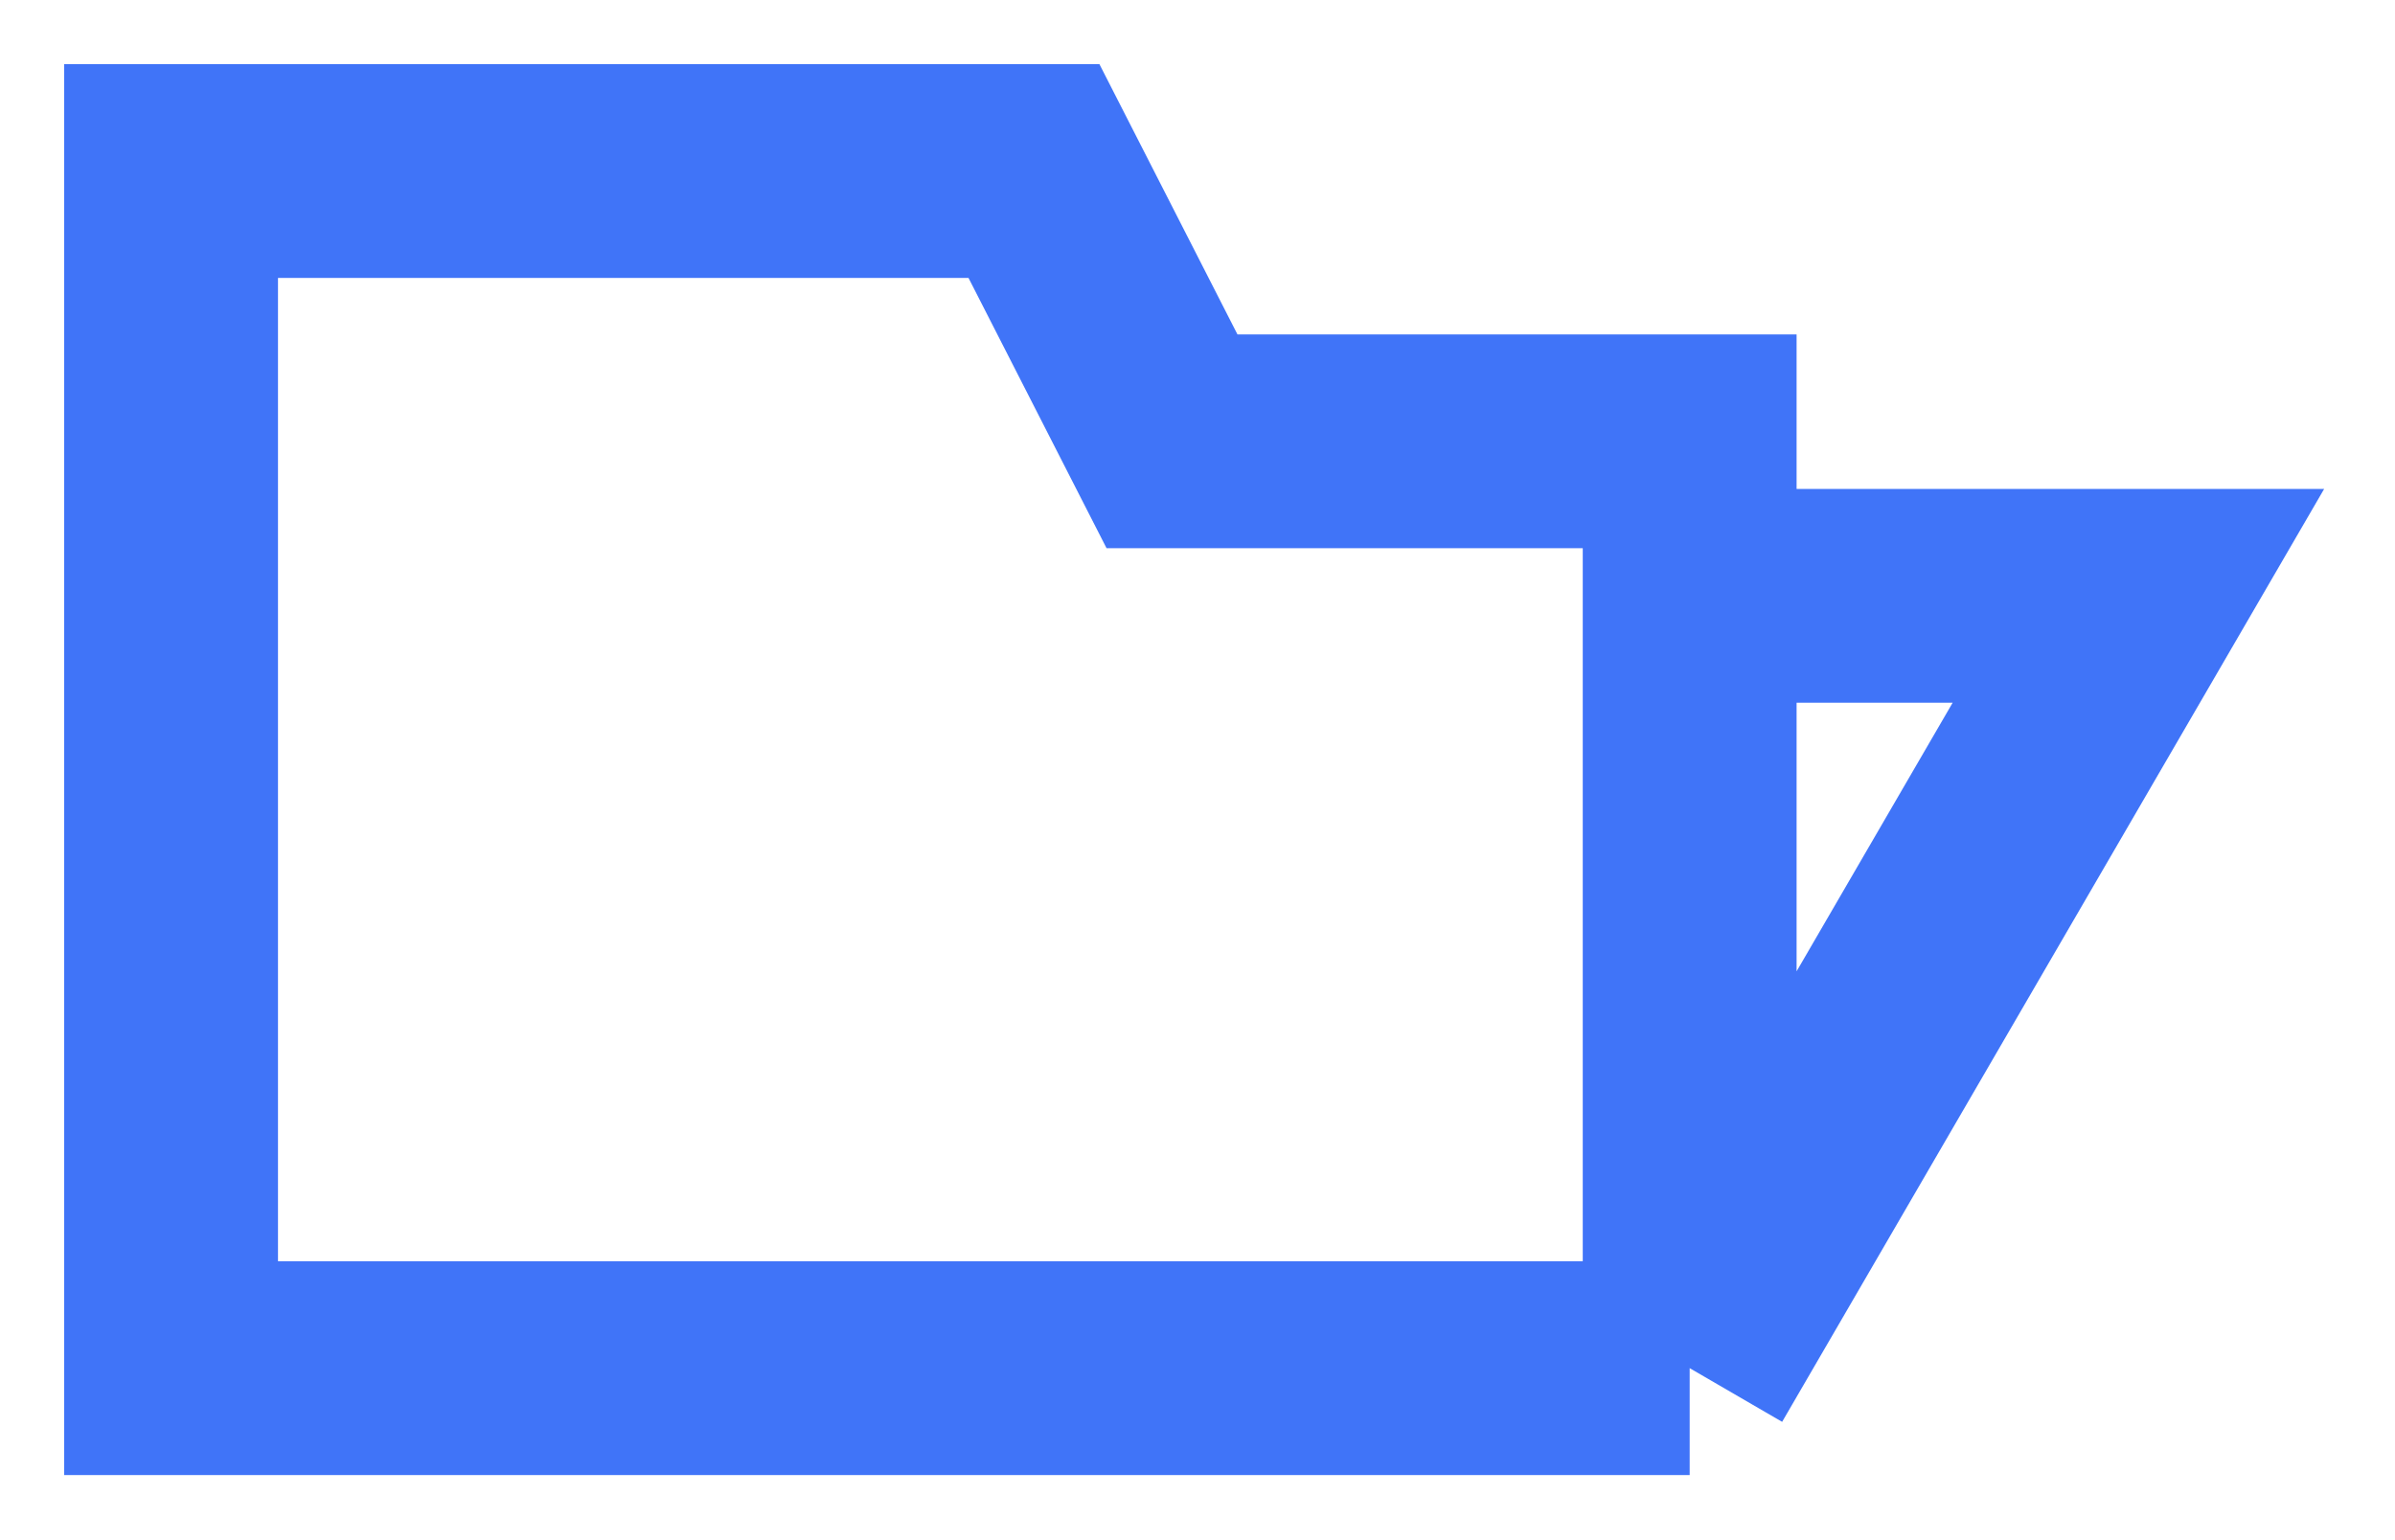
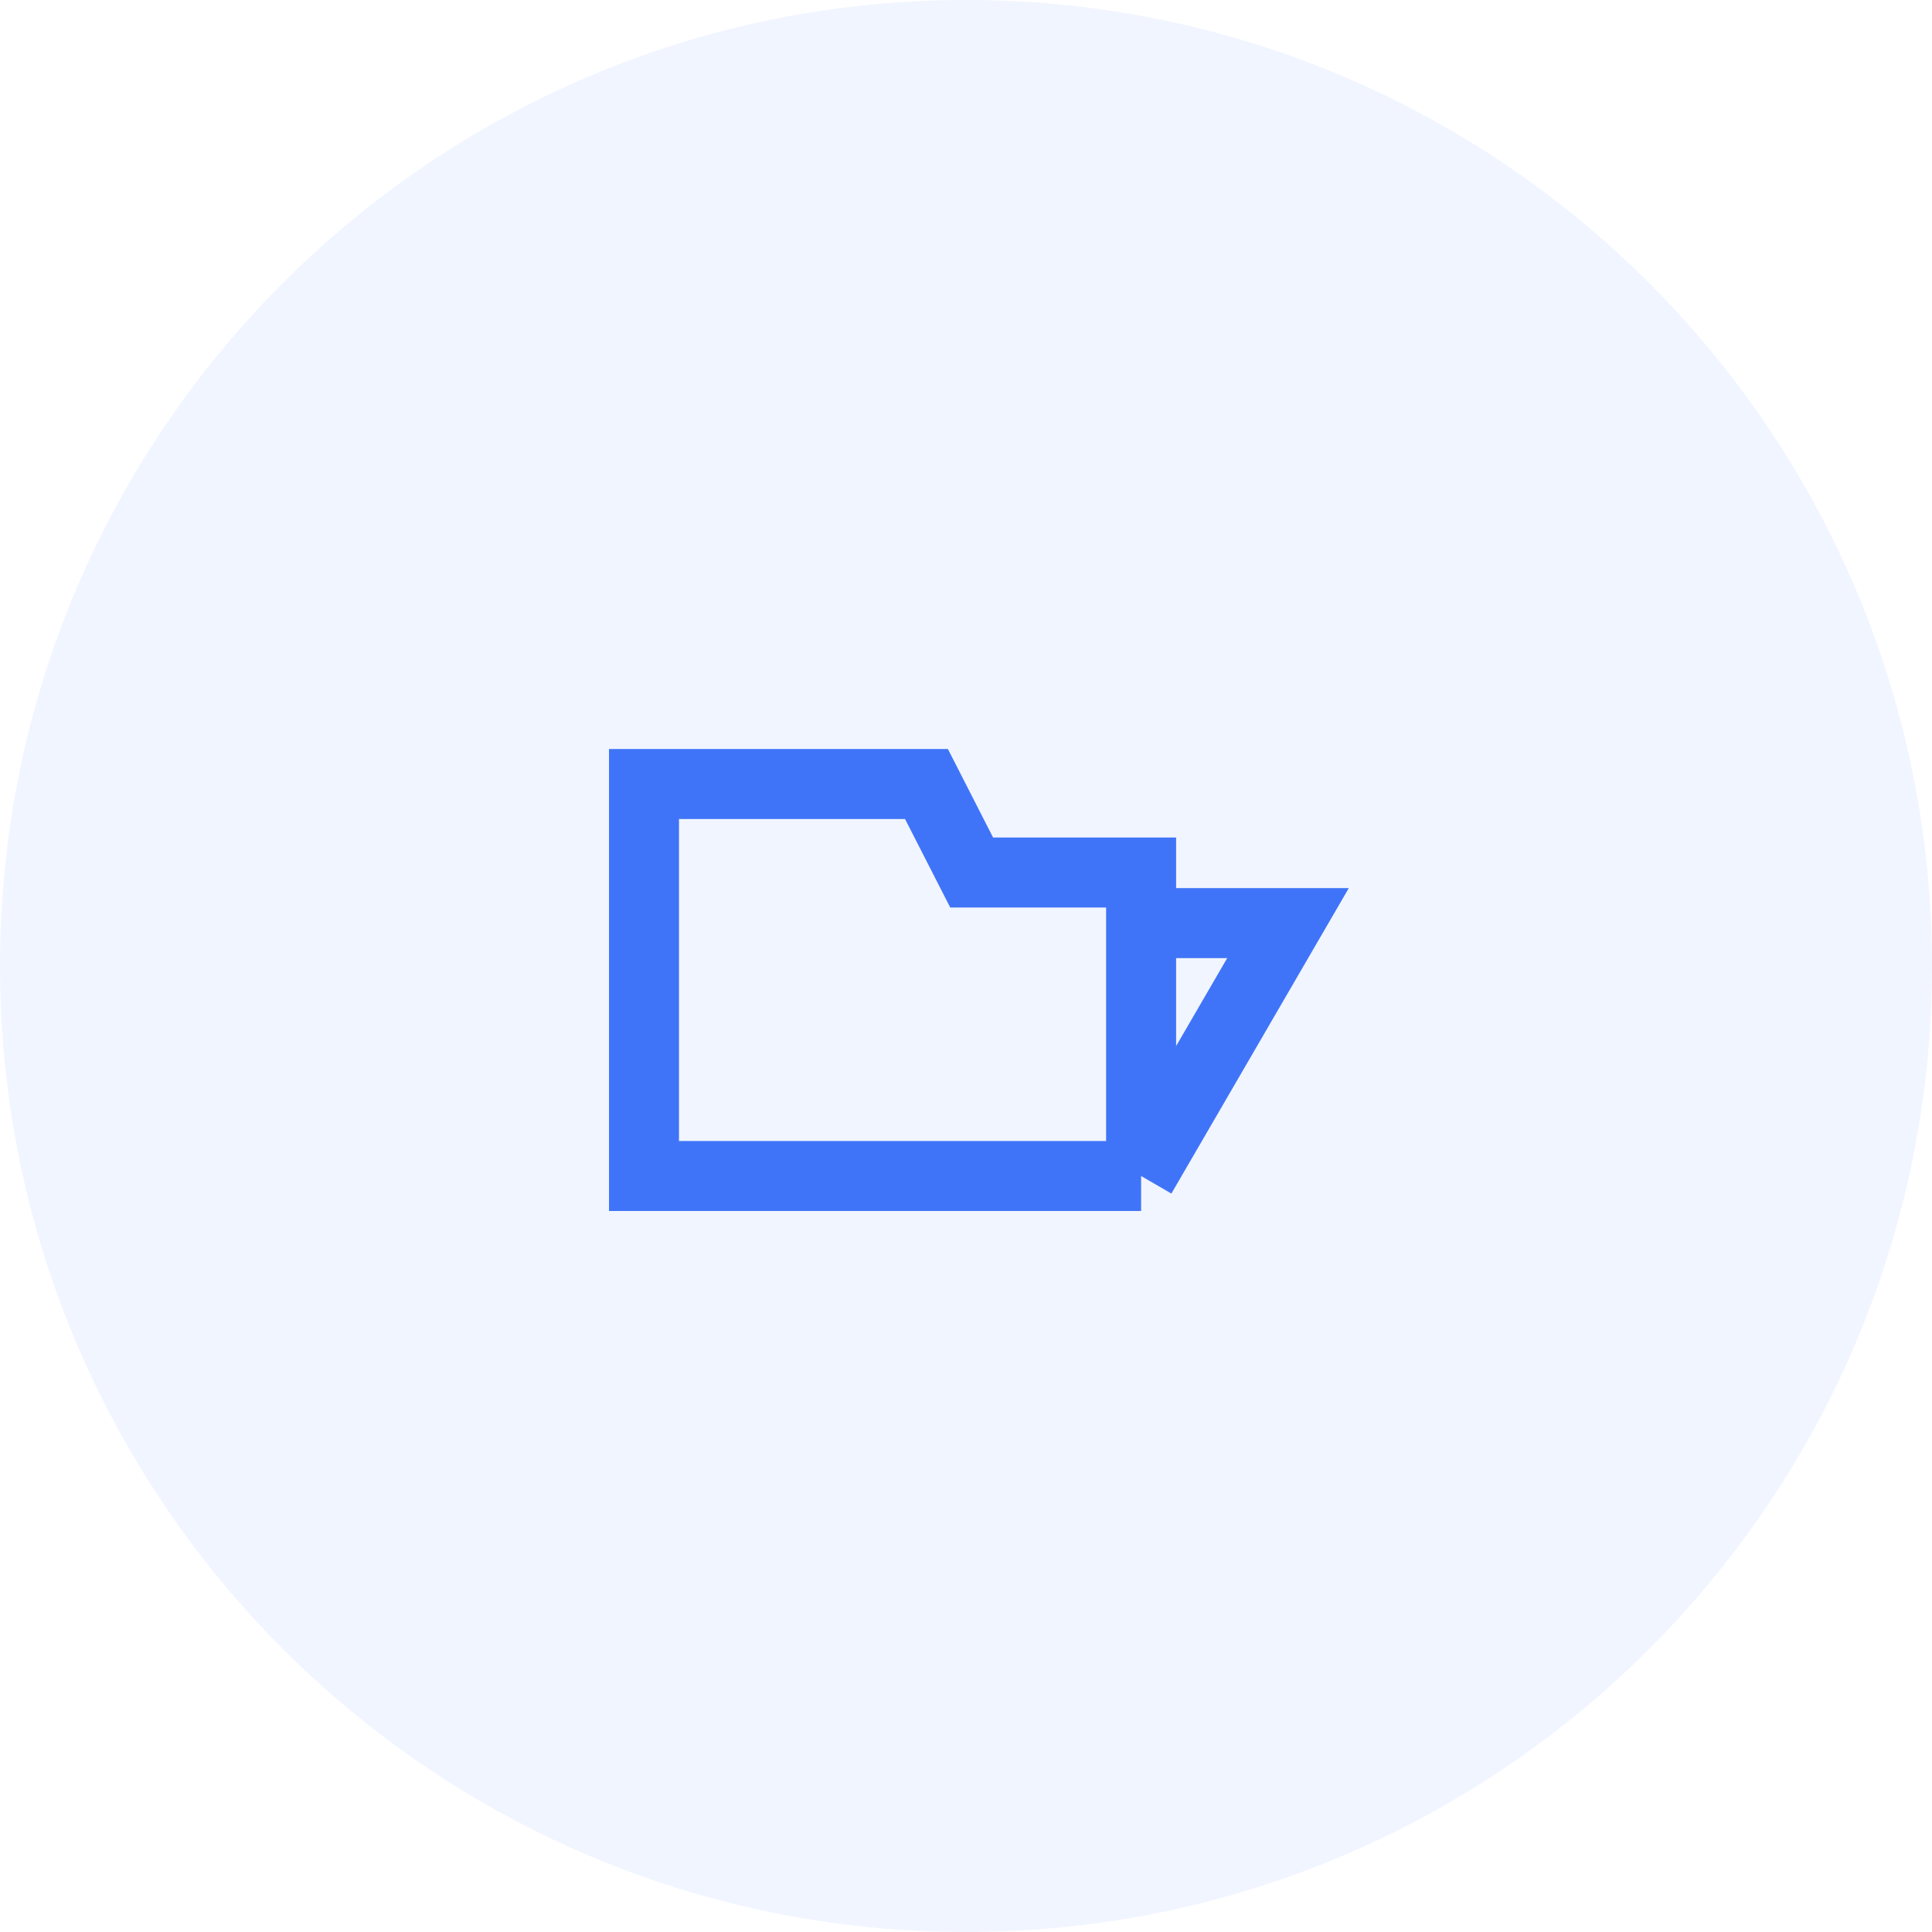
- <svg xmlns="http://www.w3.org/2000/svg" width="28" height="18" viewBox="0 0 28 18" fill="none">
-   <path d="M19.754 16H12.088H9.199H2V5.95V2H12.088L13.702 5.161H19.754V6.968M19.754 16L25 6.968H19.754M19.754 16V6.968" stroke="#4074F8" stroke-width="2.5" />
+ <svg xmlns="http://www.w3.org/2000/svg" width="69" height="69" viewBox="0 0 69 69" fill="none">
+   <circle cx="34.5" cy="34.5" r="34.5" fill="#F1F5FF" />
+   <path d="M40.754 42H33.088H30.199H23V31.95V28H33.088L34.702 31.161H40.754V32.968M40.754 42L46 32.968H40.754M40.754 42V32.968" stroke="#4074F8" stroke-width="2.5" />
</svg>
